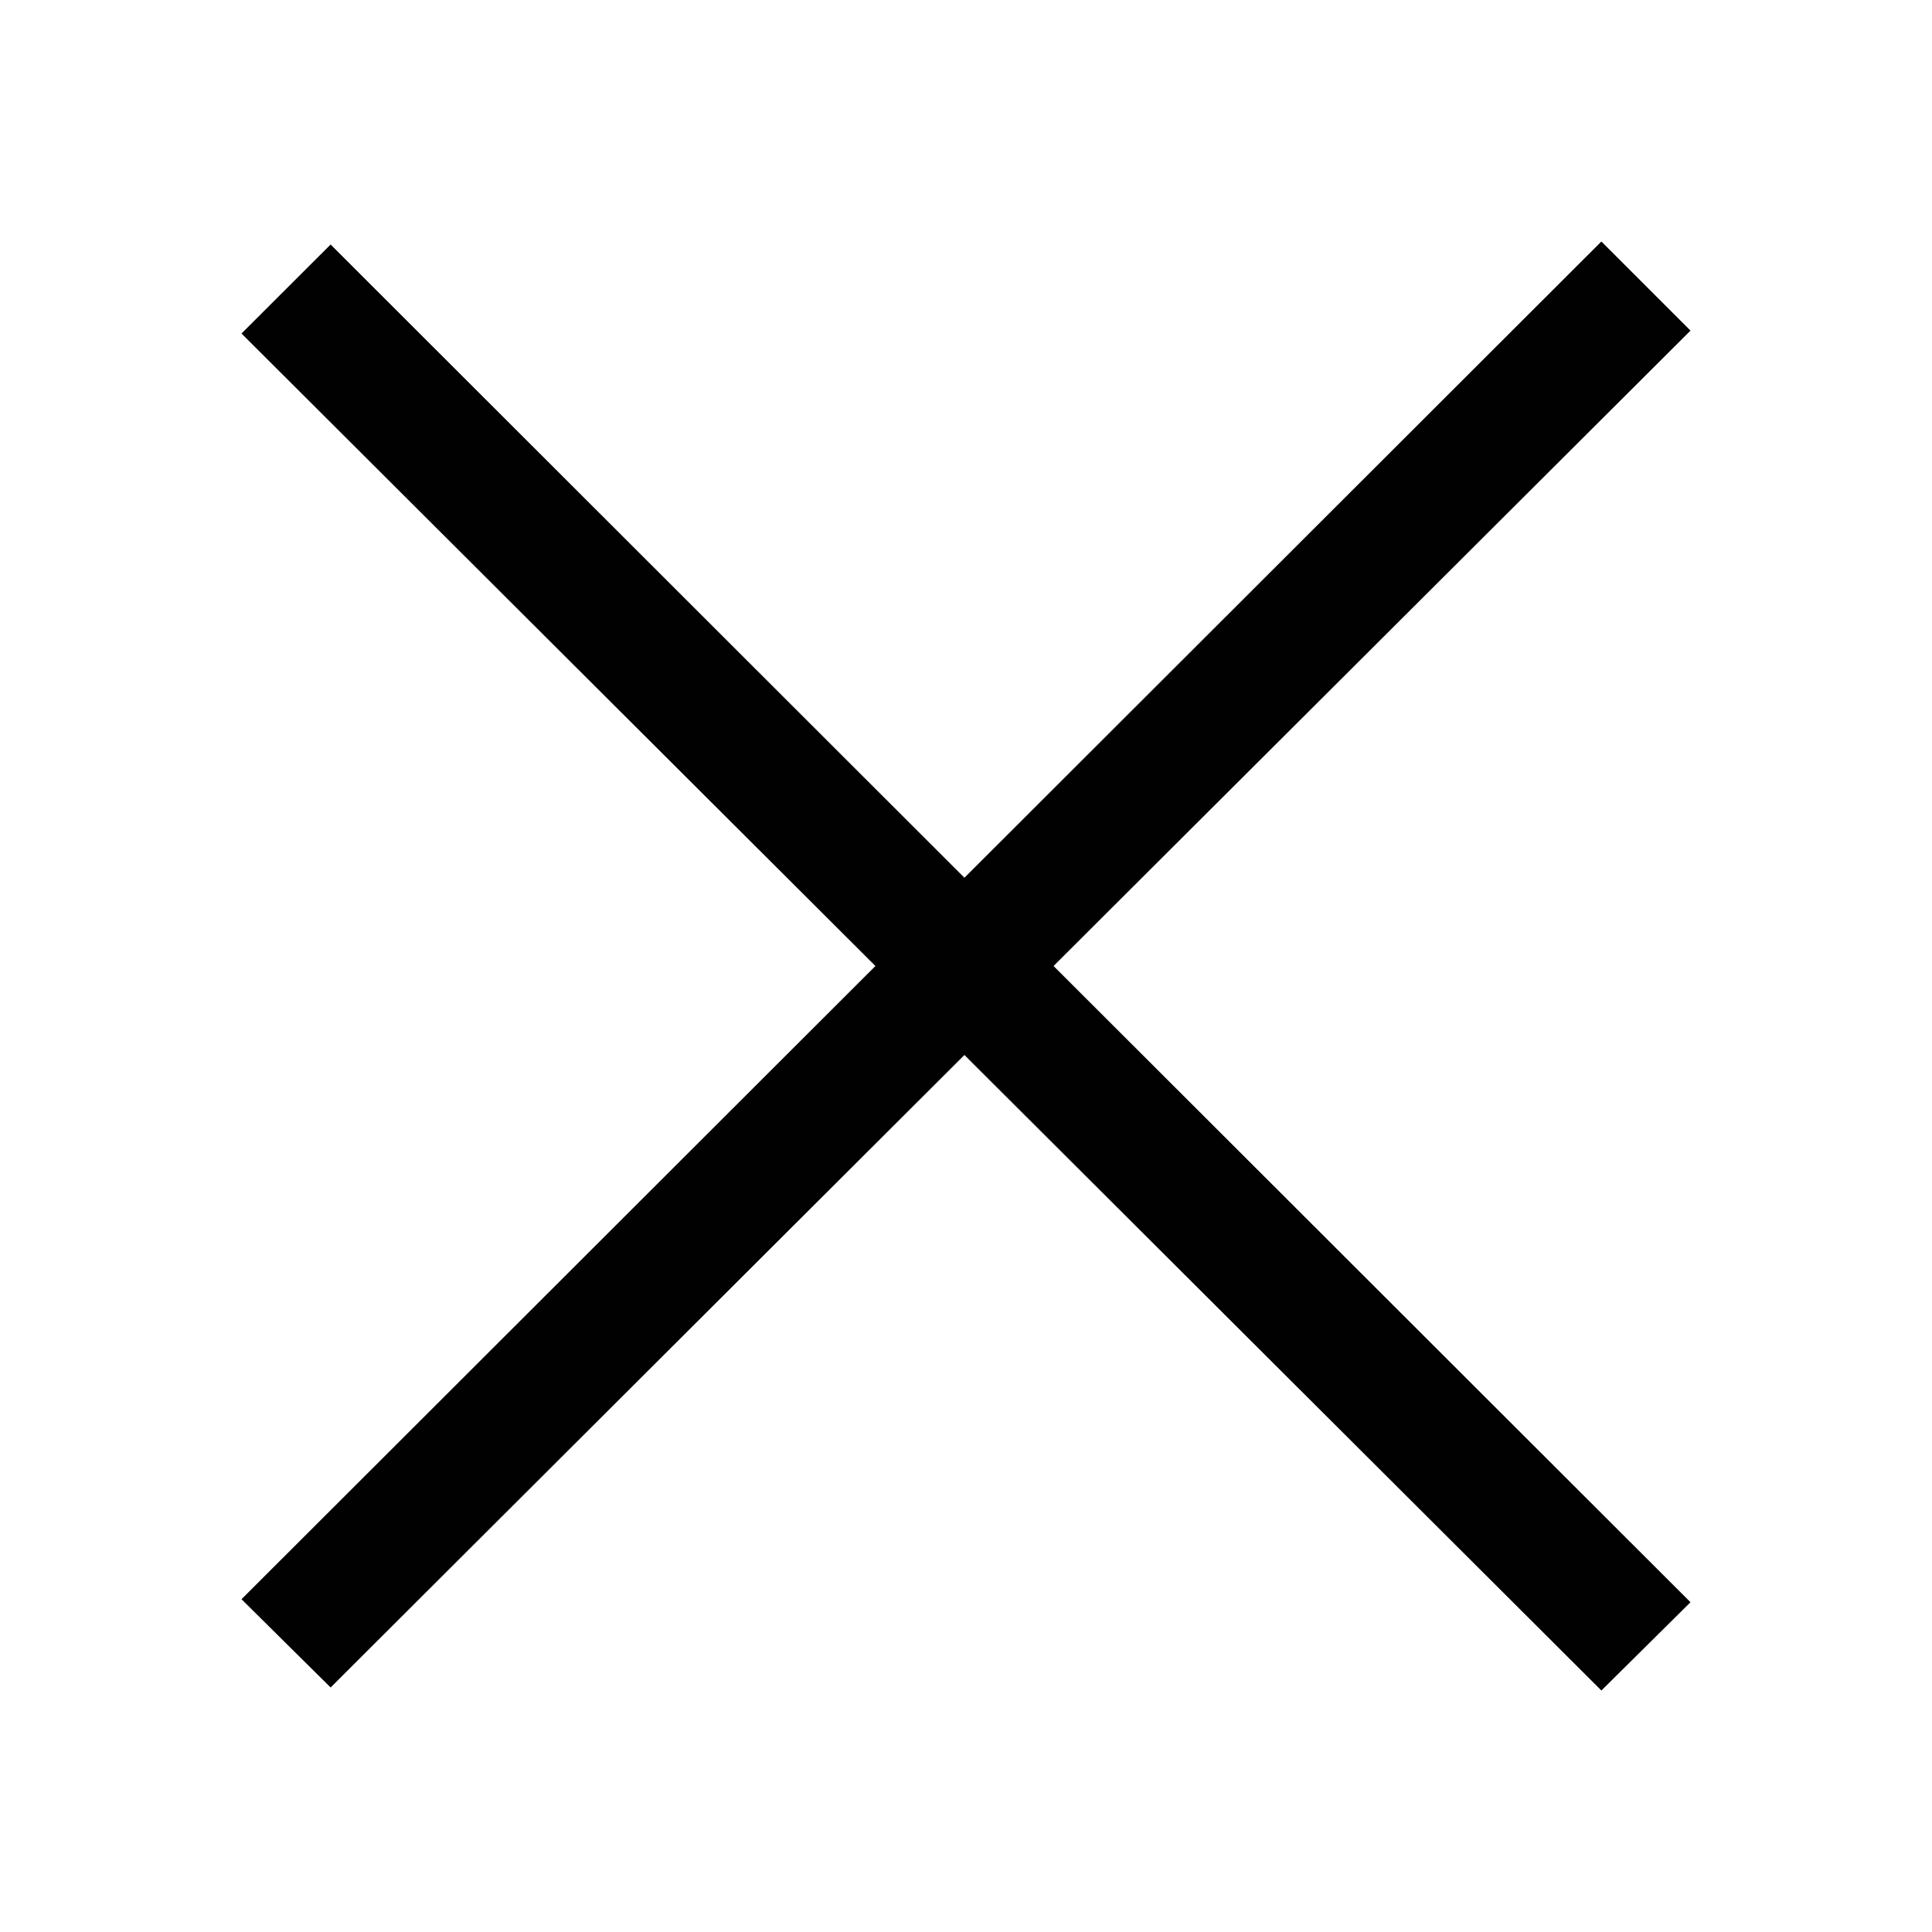
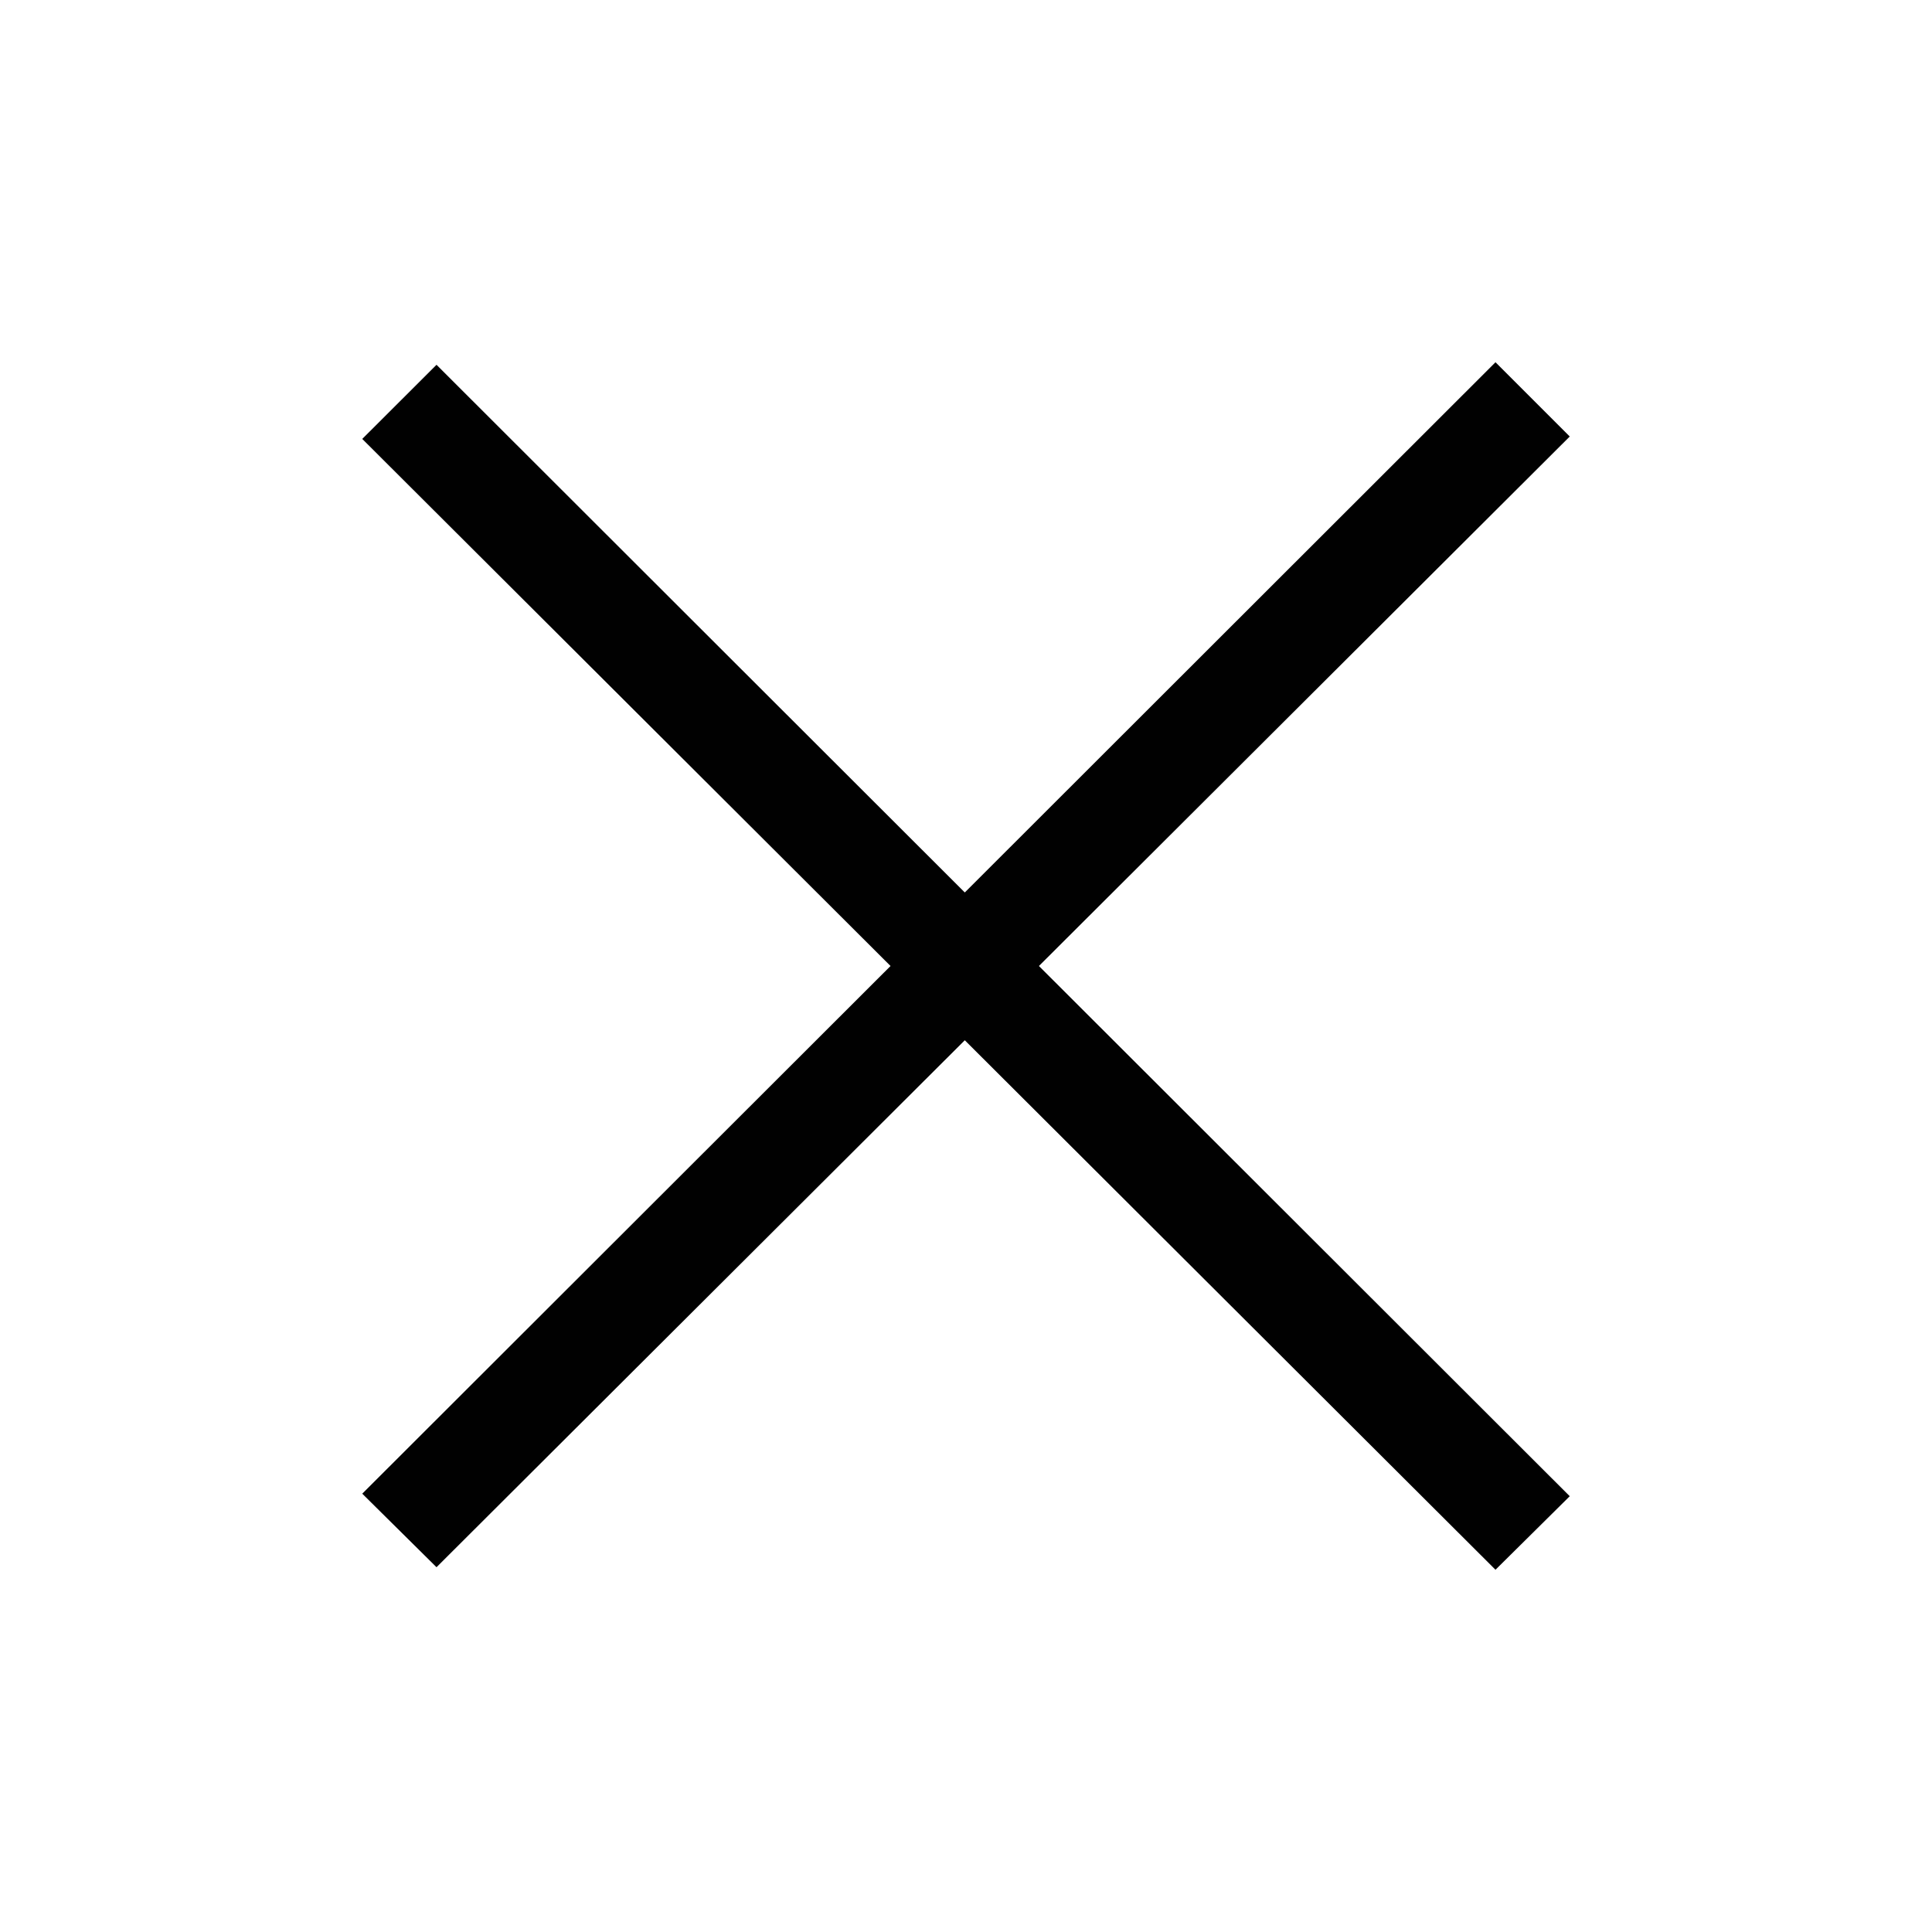
<svg xmlns="http://www.w3.org/2000/svg" width="16px" height="16px" viewBox="0 0 16 16" version="1.1">
  <defs />
  <g id="Page-1" stroke="none" stroke-width="1" fill="none" fill-rule="evenodd">
    <g id="x" fill="#010101">
-       <g id="ios-close-empty" transform="translate(2, 2)">
+       <g id="ios-close-empty" transform="translate(3, 3)">
        <g id="Layer_1">
-           <polygon id="Shape" points="11.262 0 5.987 5.269 0.738 0.025 0 0.762 5.25 6 0 11.244 0.738 11.975 5.987 6.737 11.262 12 12 11.269 6.725 6 12 0.738" />
+           <polygon id="Shape" points="9.385 0 4.99 4.391 0.615 0.021 0 0.635 4.375 5 0 9.37 0.615 9.979 4.99 5.615 9.385 10 10 9.391 5.604 5 10 0.615" />
        </g>
      </g>
    </g>
  </g>
</svg>
